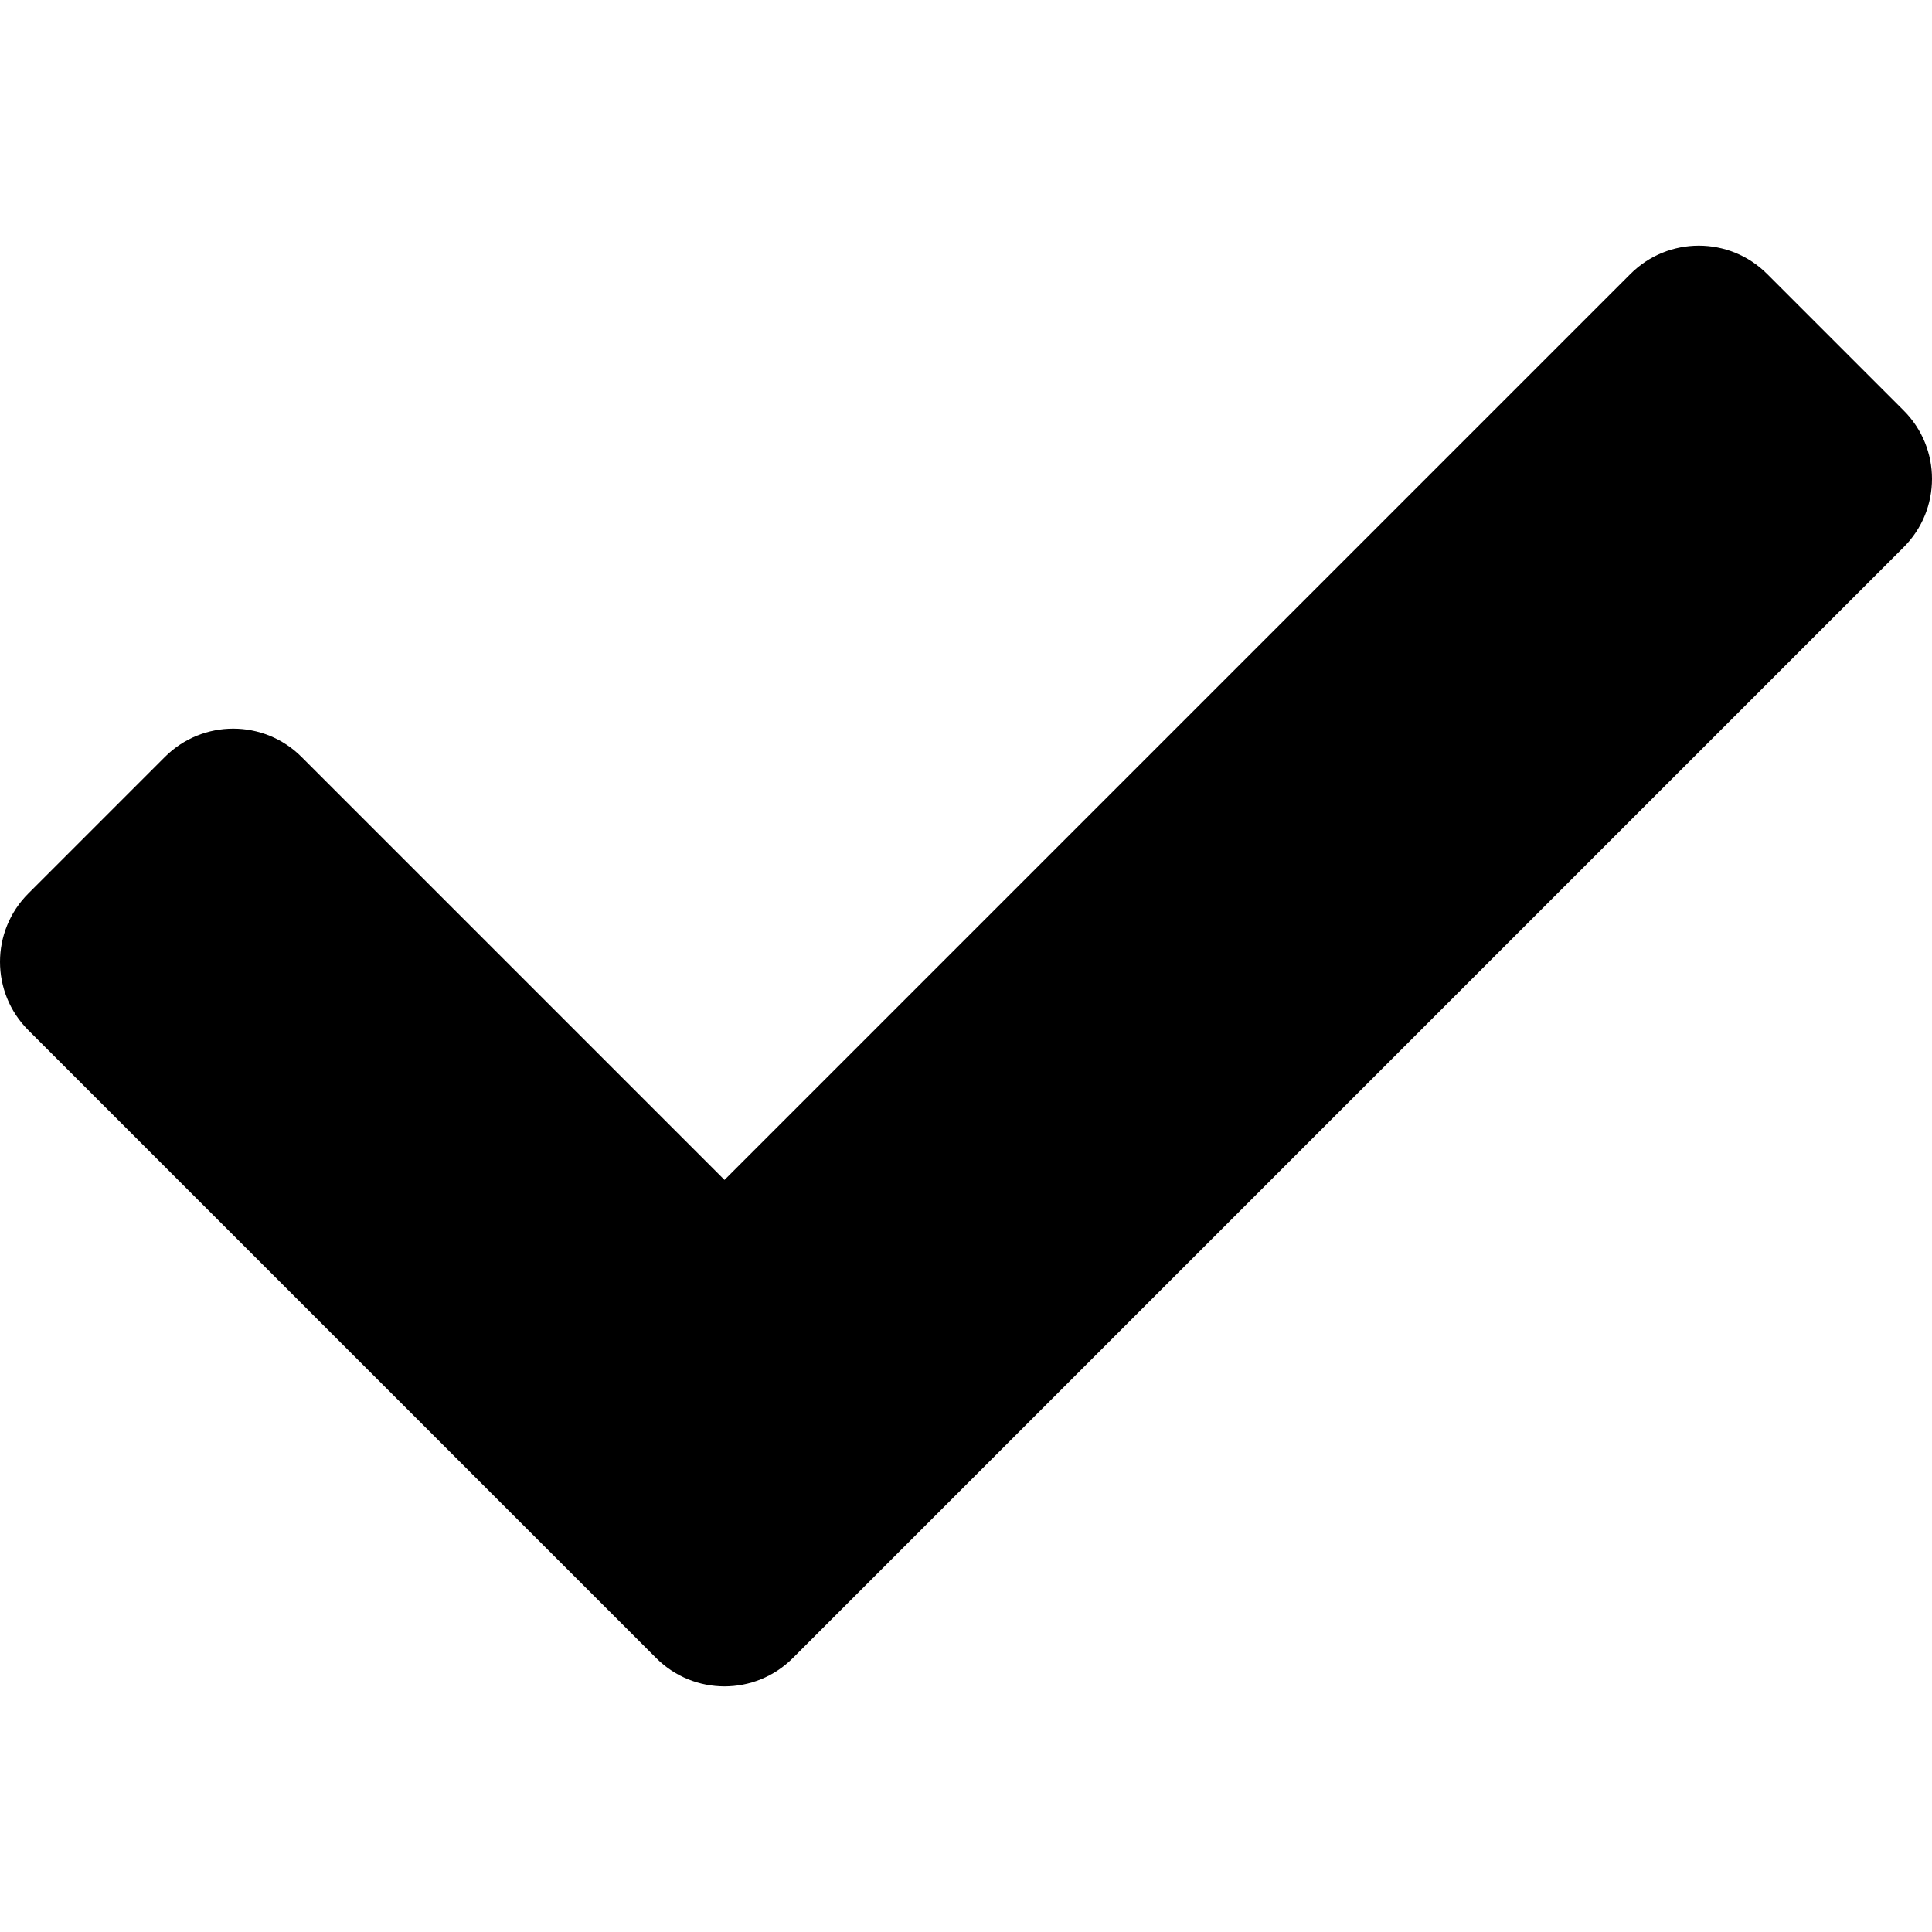
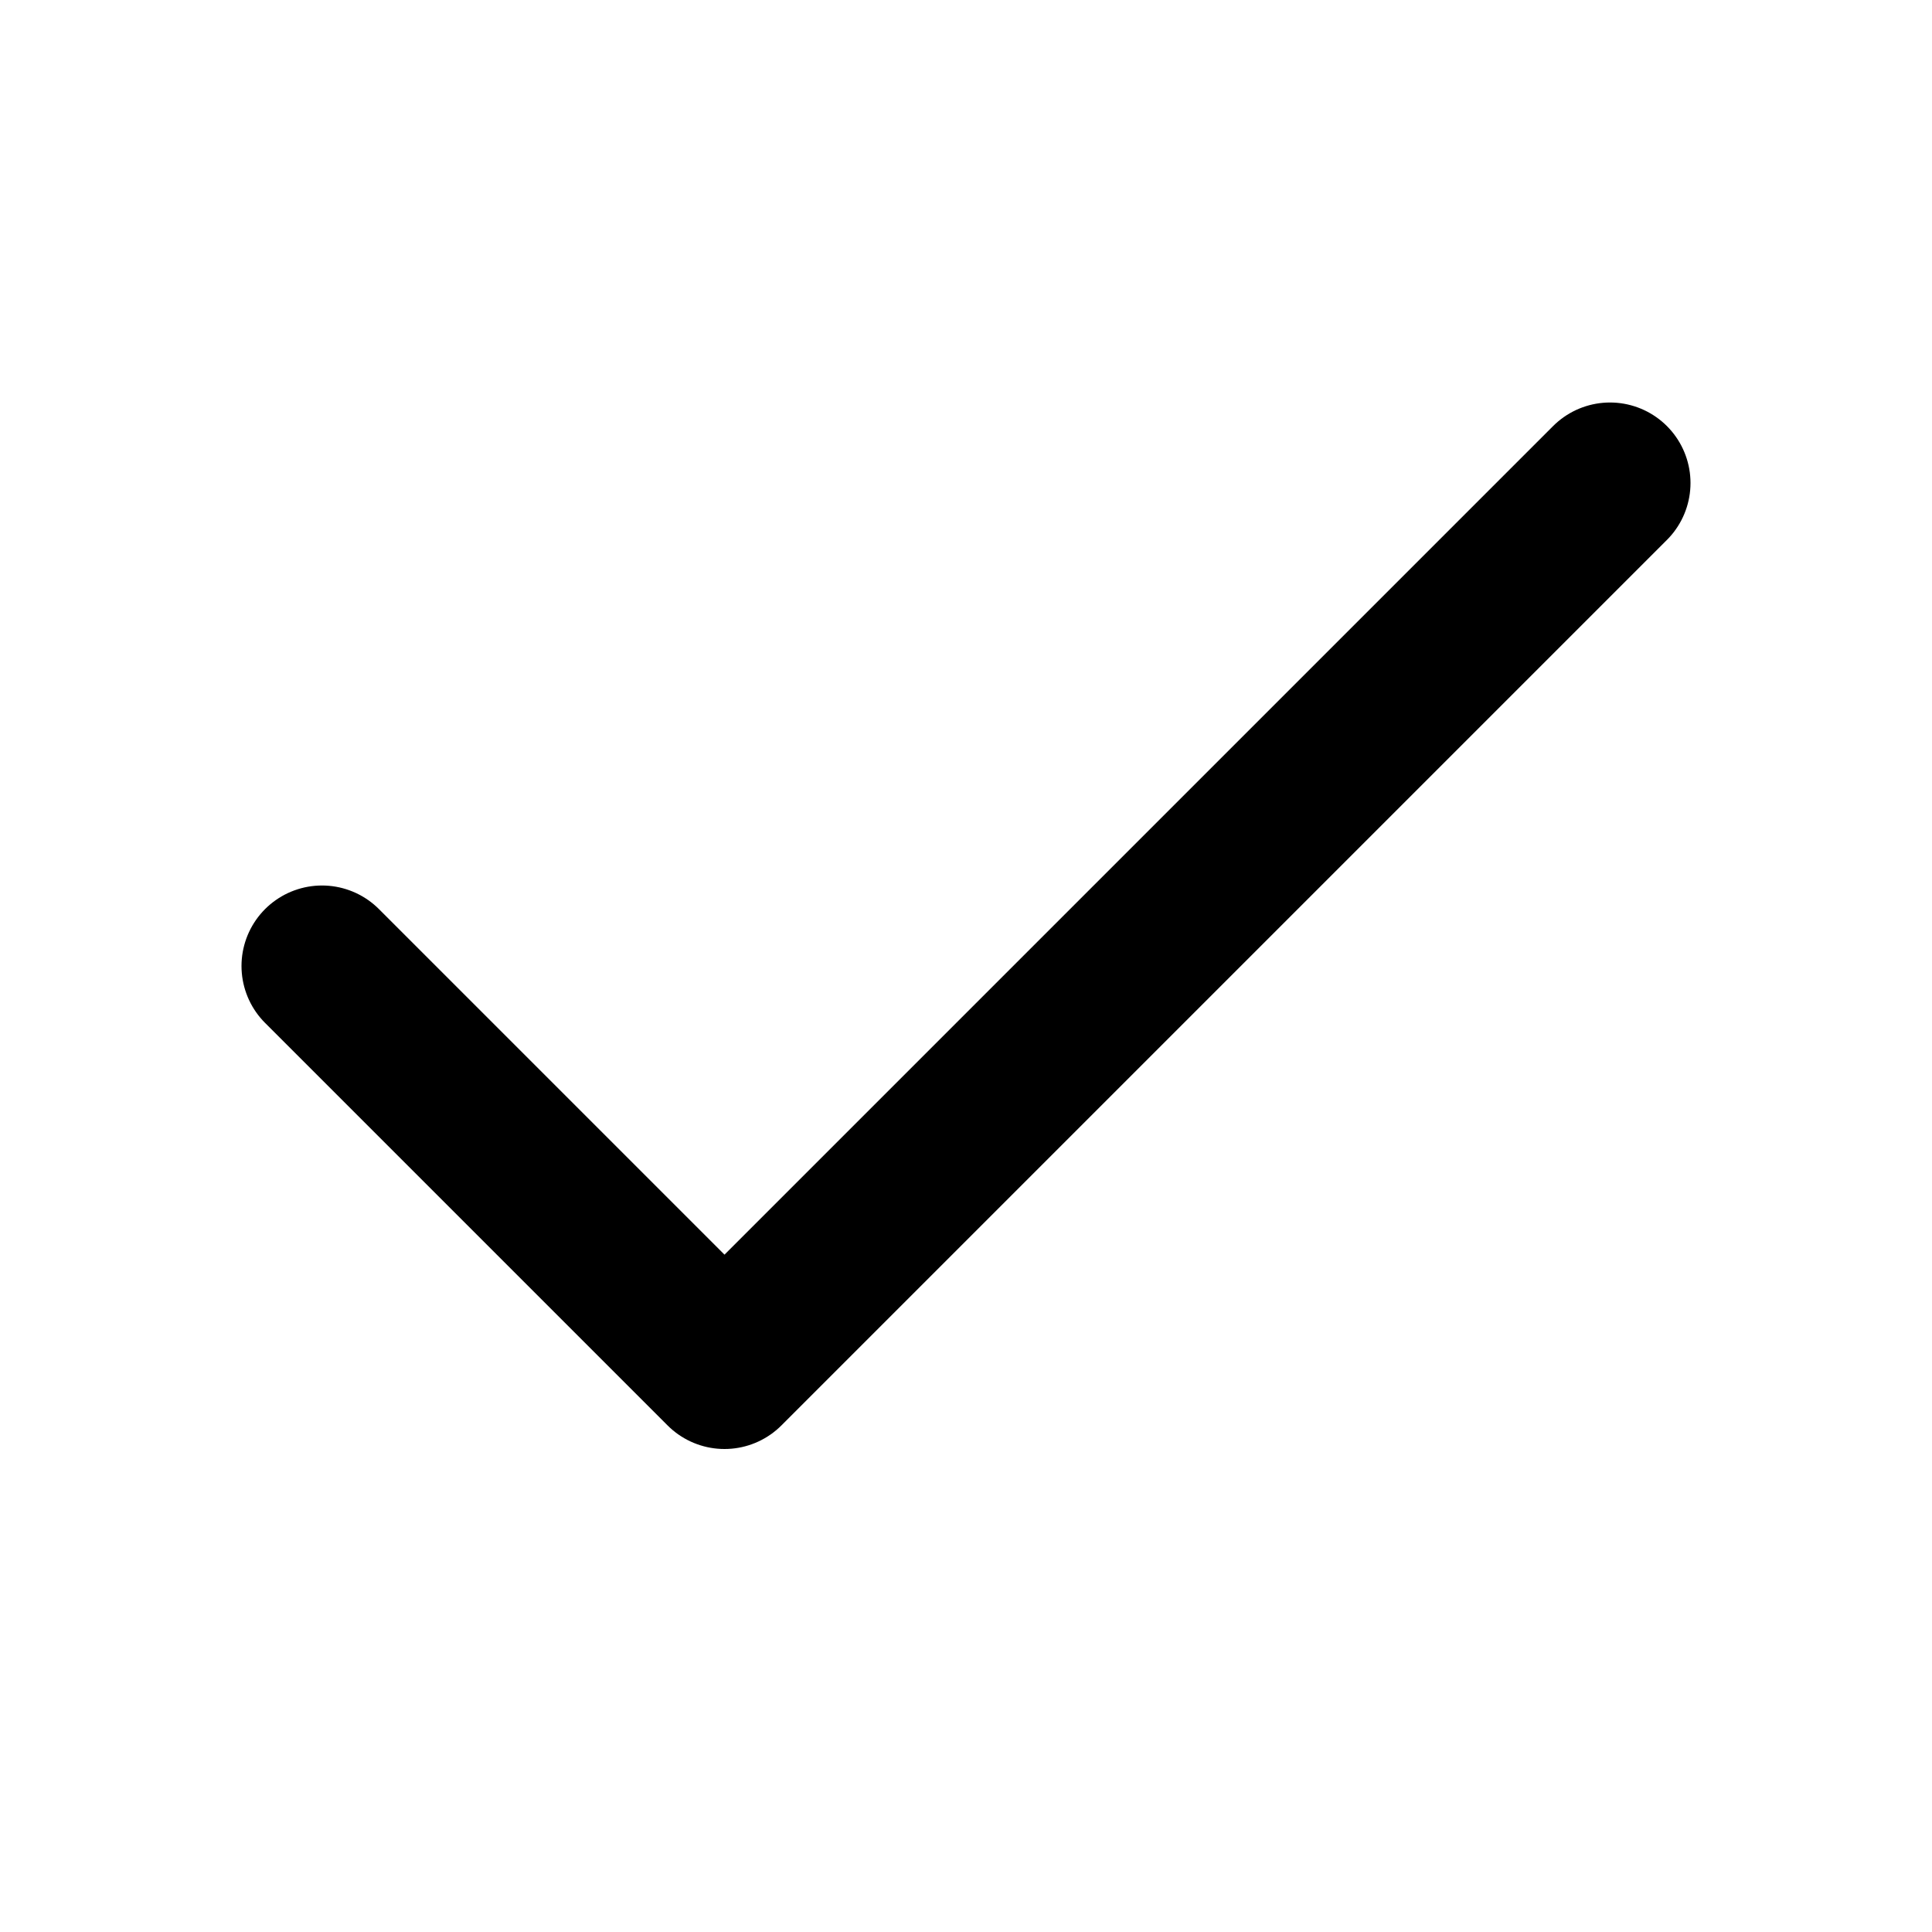
- <svg xmlns="http://www.w3.org/2000/svg" viewBox="0 0 512 512">
-   <path d="M173.898 439.404l-166.4-166.4c-9.997-9.997-9.997-26.206 0-36.204l36.203-36.204c9.997-9.998 26.207-9.998 36.204 0L192 312.69 432.095 72.596c9.997-9.997 26.207-9.997 36.204 0l36.203 36.204c9.997 9.997 9.997 26.206 0 36.204l-294.4 294.401c-9.998 9.997-26.207 9.997-36.204-.001z" />
+ <svg xmlns="http://www.w3.org/2000/svg" width="24" height="24" viewBox="0 0 24 24" fill="none" stroke="currentColor" stroke-width="2" stroke-linecap="round" stroke-linejoin="round" class="feather feather-check">
+   <polyline points="20 6 9 17 4 12" />
</svg>
